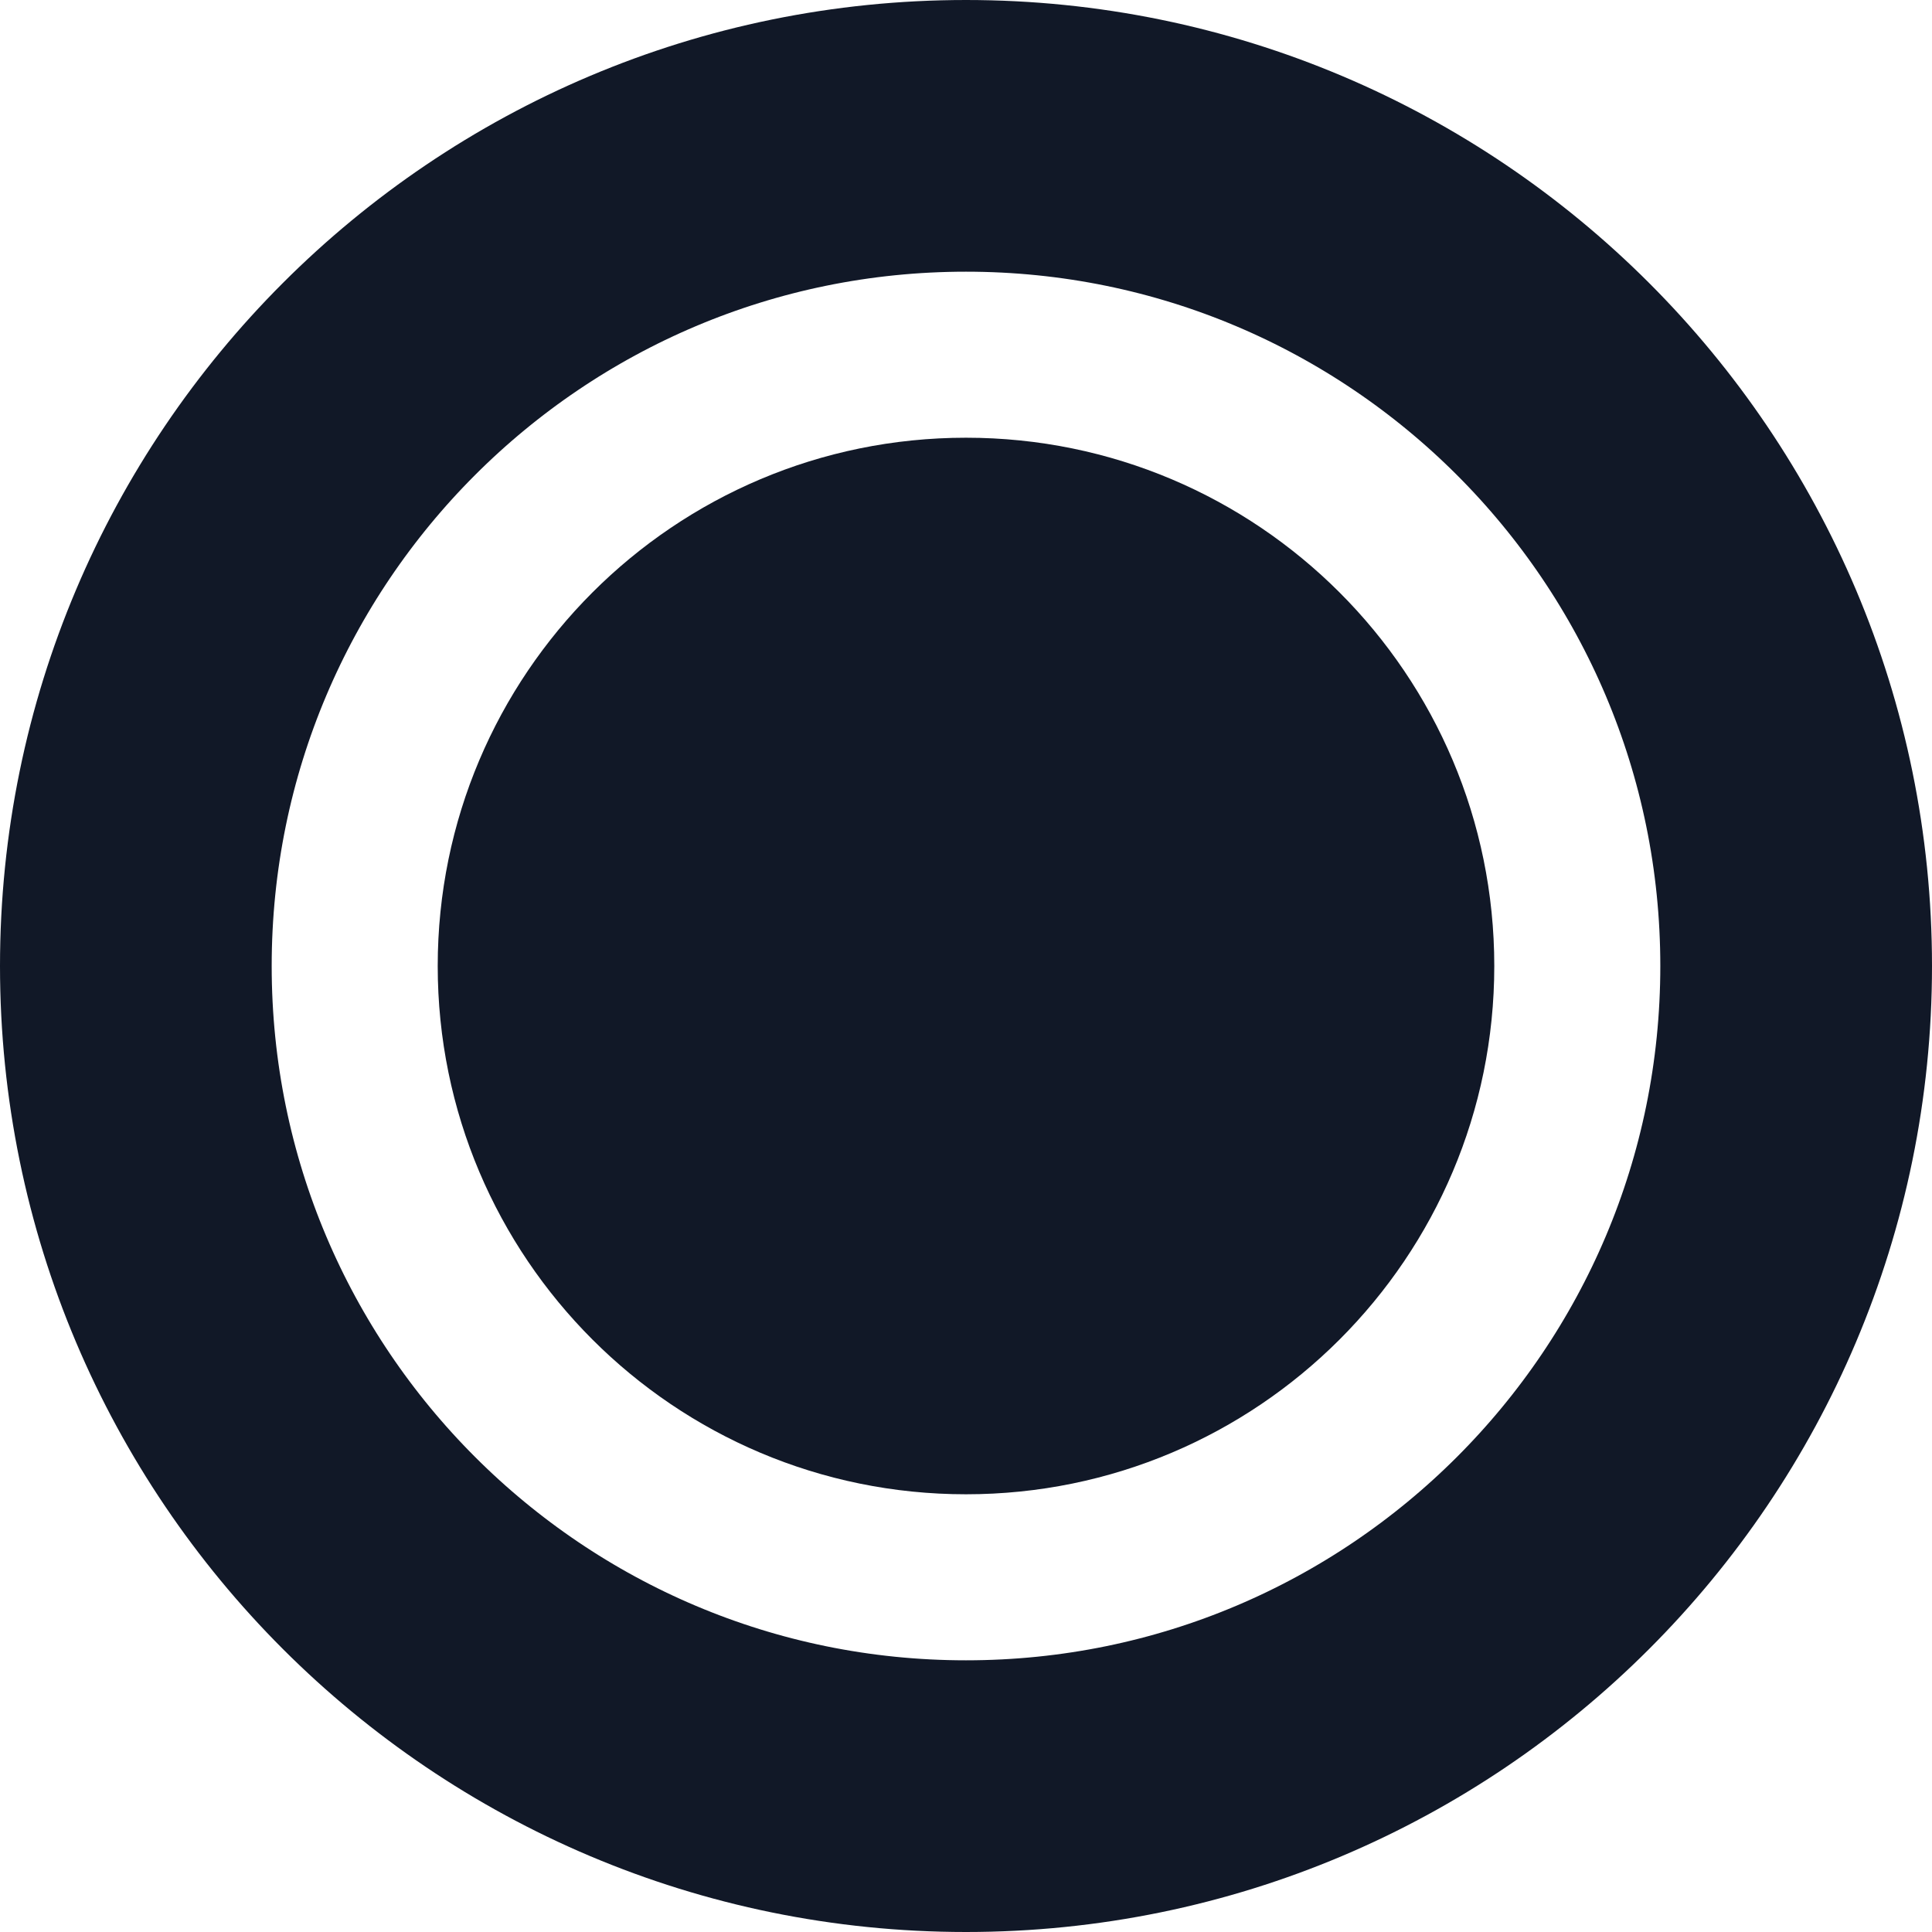
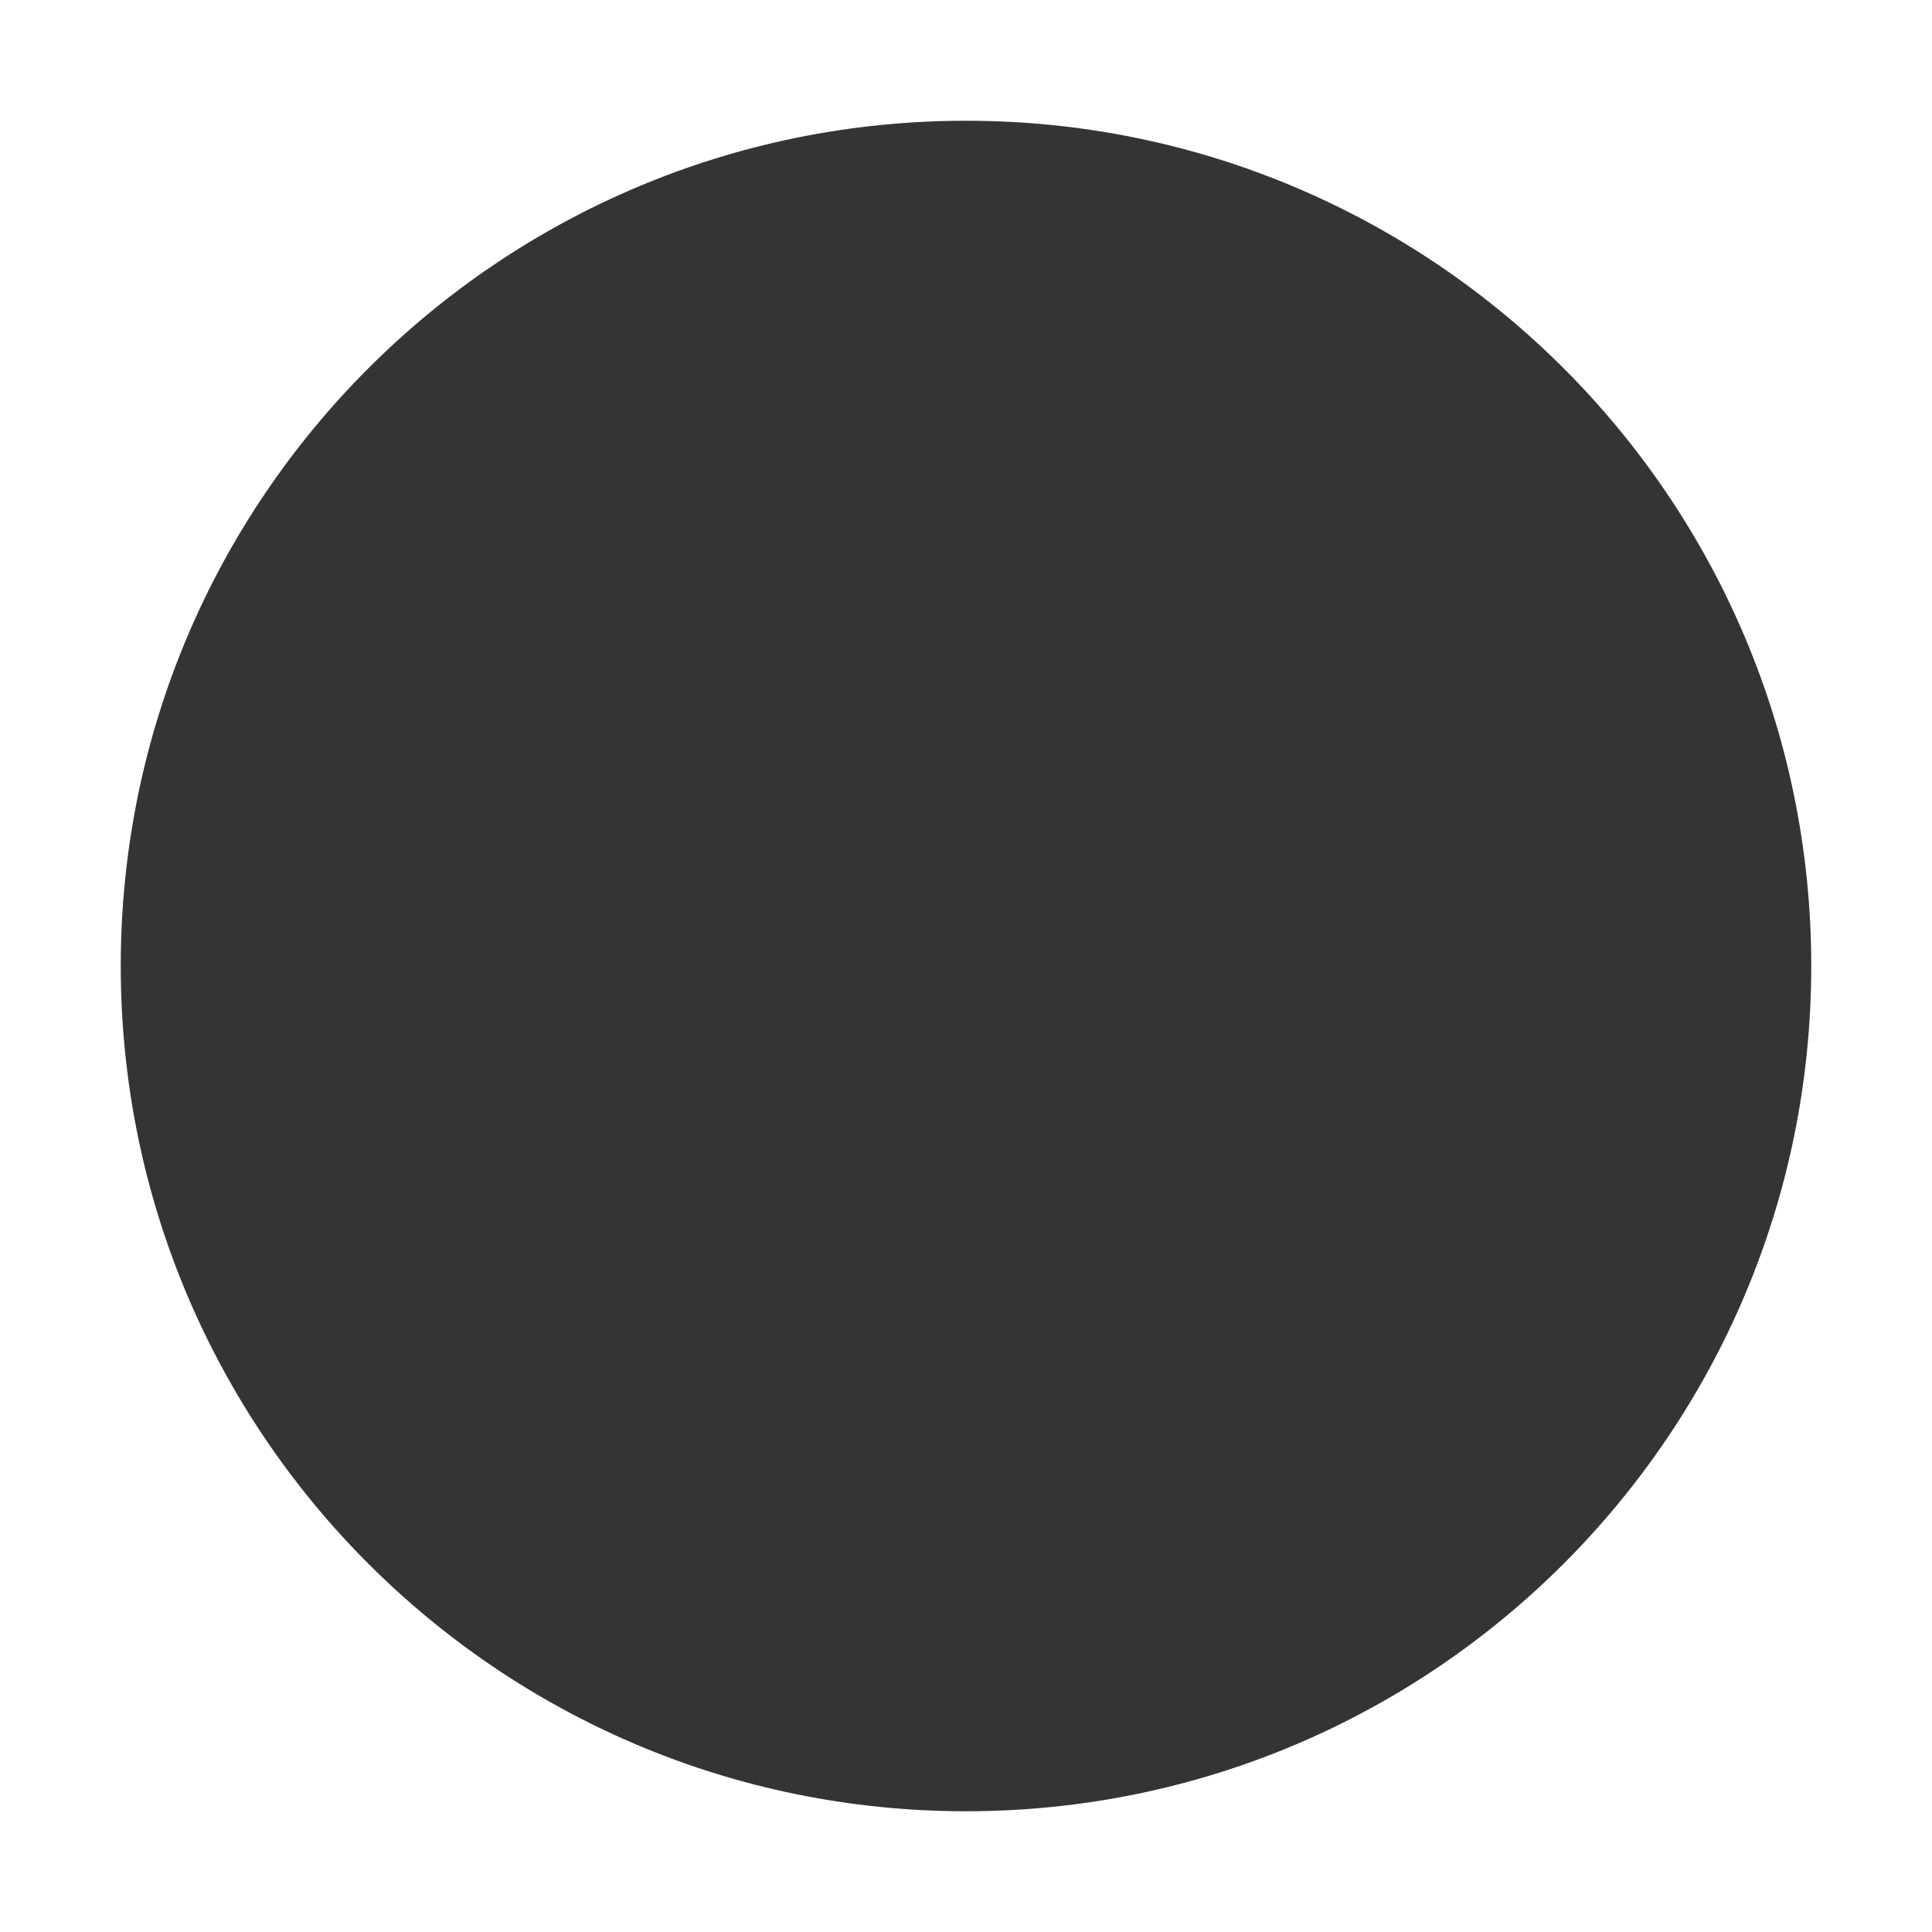
- <svg xmlns="http://www.w3.org/2000/svg" width="512" height="512" viewBox="0 0 512 512">
-   <circle cx="256" cy="256" r="220" fill="none" stroke="#111827" stroke-width="72" />
-   <circle cx="256" cy="256" r="140" fill="#111827" />
+ <svg xmlns="http://www.w3.org/2000/svg" width="256" height="256" viewBox="0 0 256 256" role="img" aria-label="Briko stud mono">
+   <circle cx="128" cy="128" r="112" fill="#343434" />
+   <circle cx="128" cy="128" r="90" fill="#343434" opacity=".86" />
+   <circle cx="128" cy="128" r="68" fill="#343434" opacity=".72" />
+   <circle cx="128" cy="128" r="36" fill="#343434" opacity="1" />
</svg>
